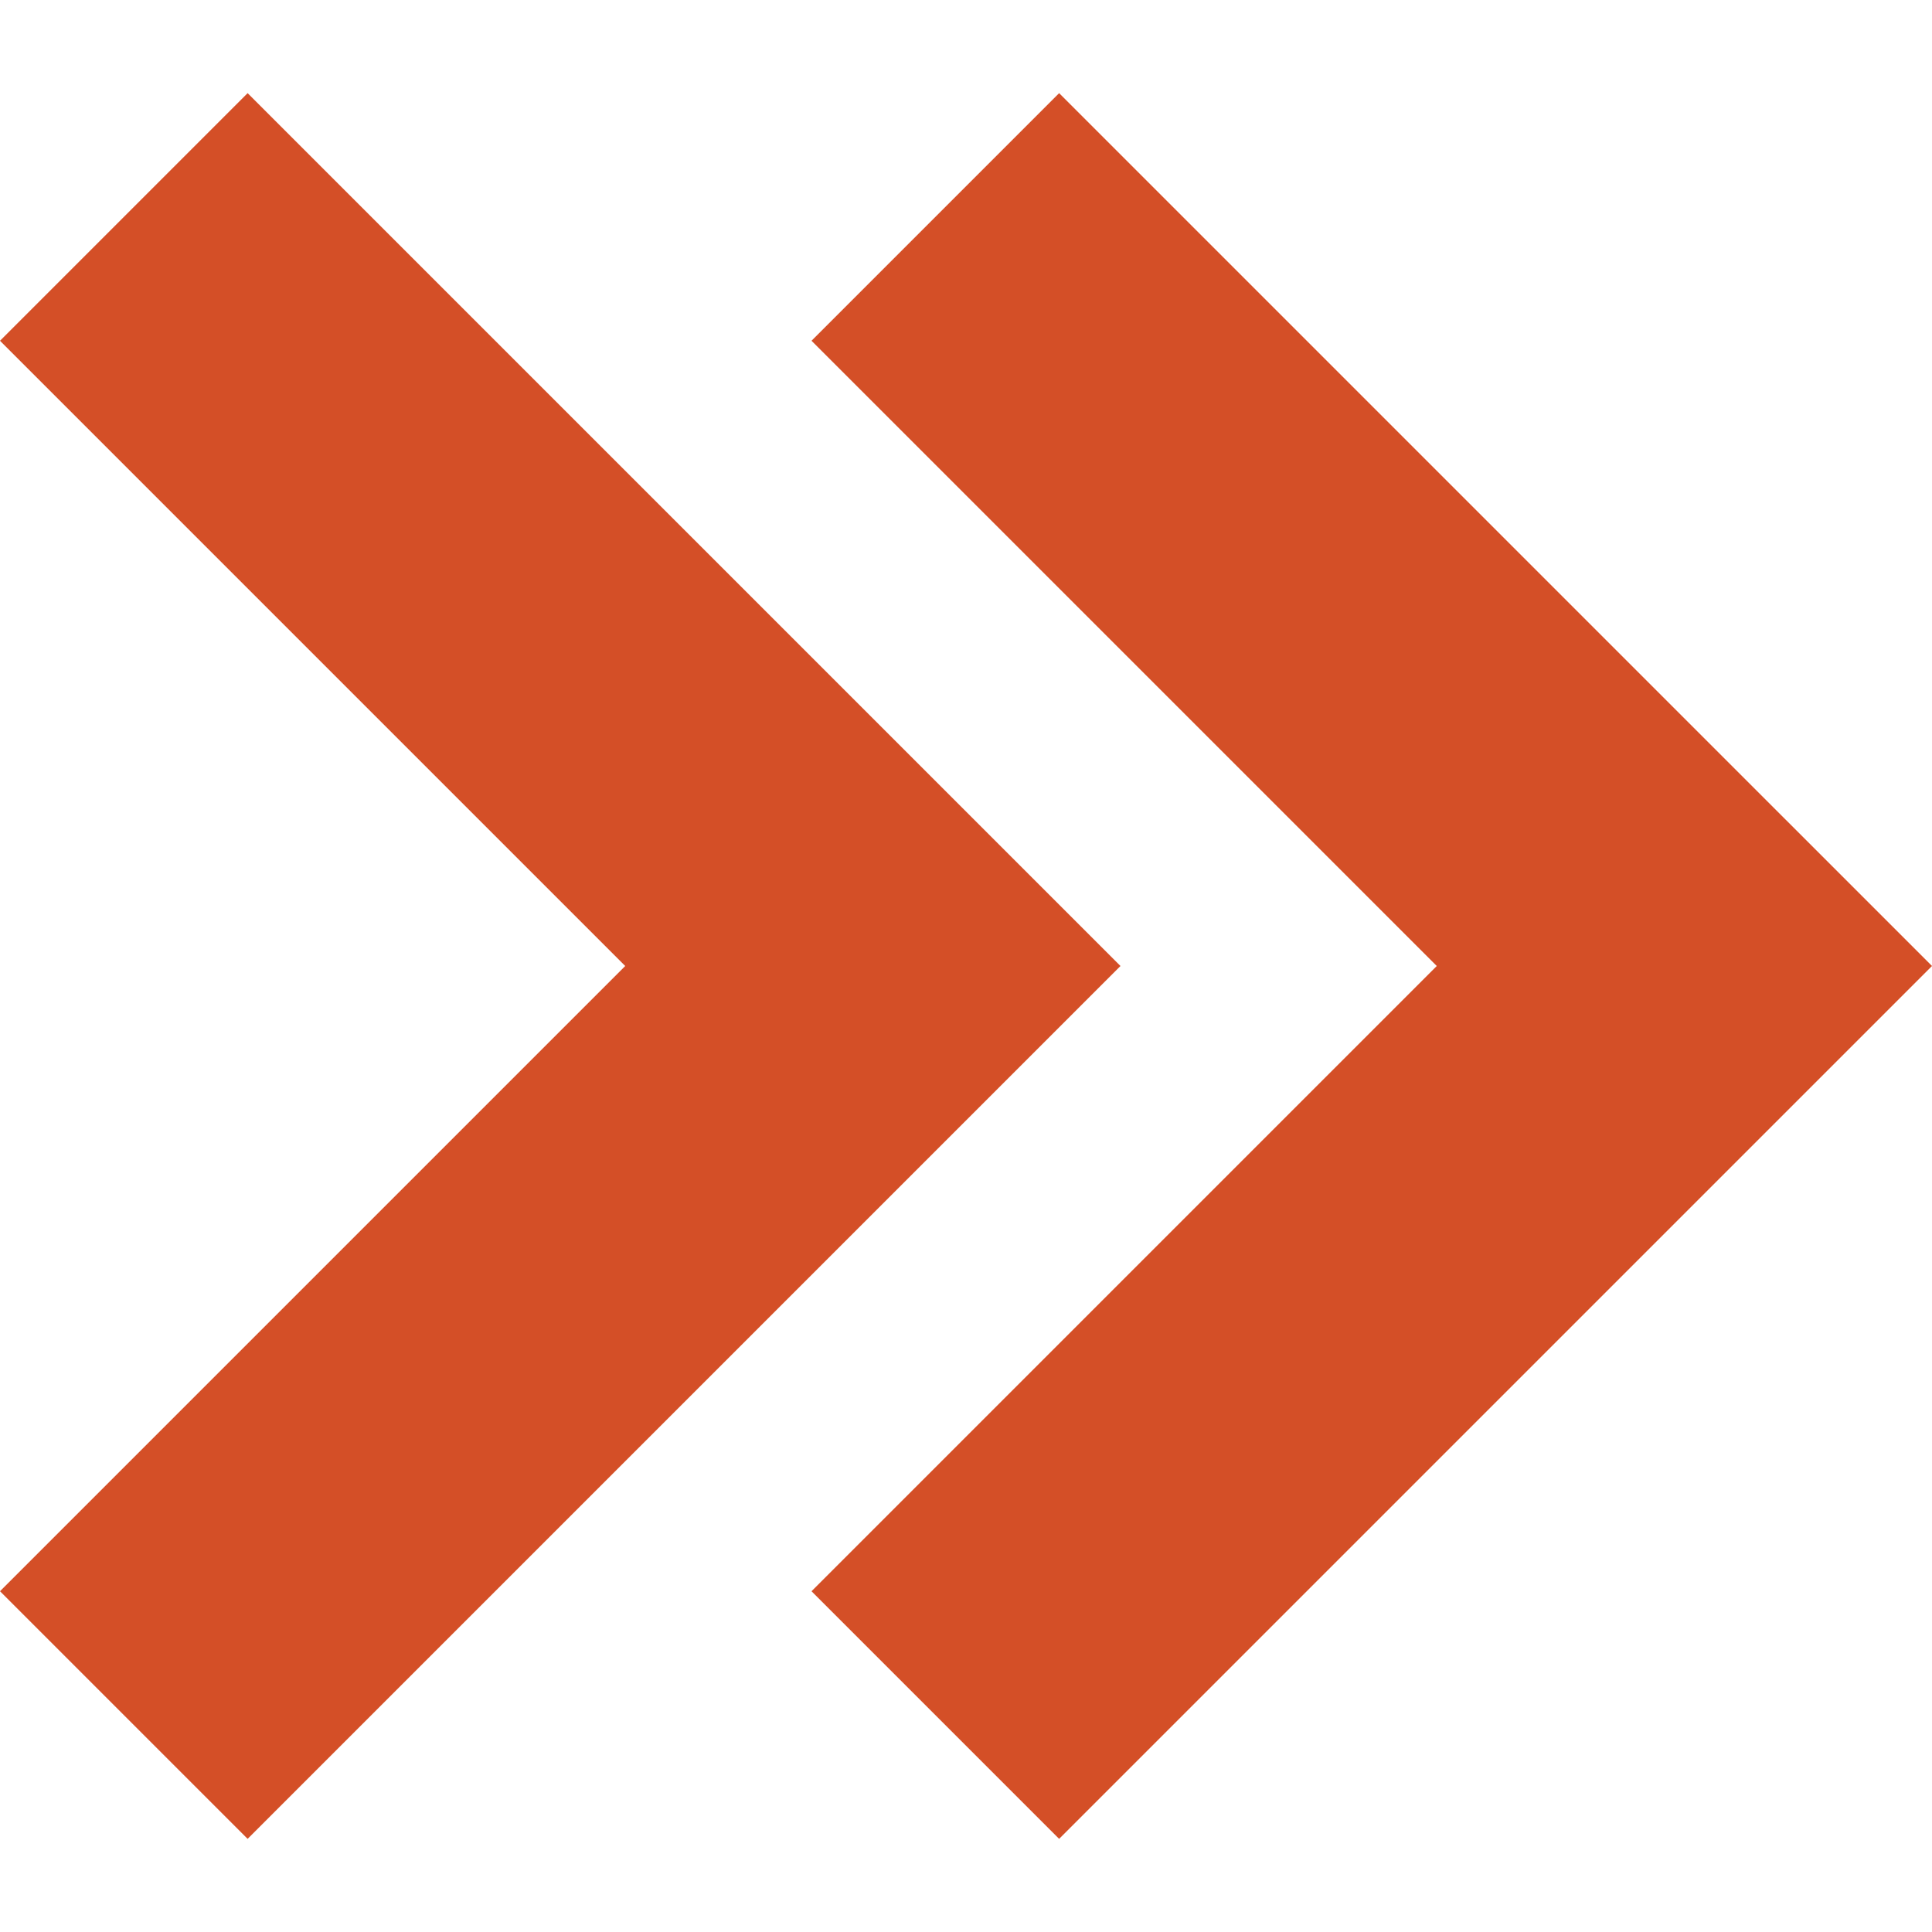
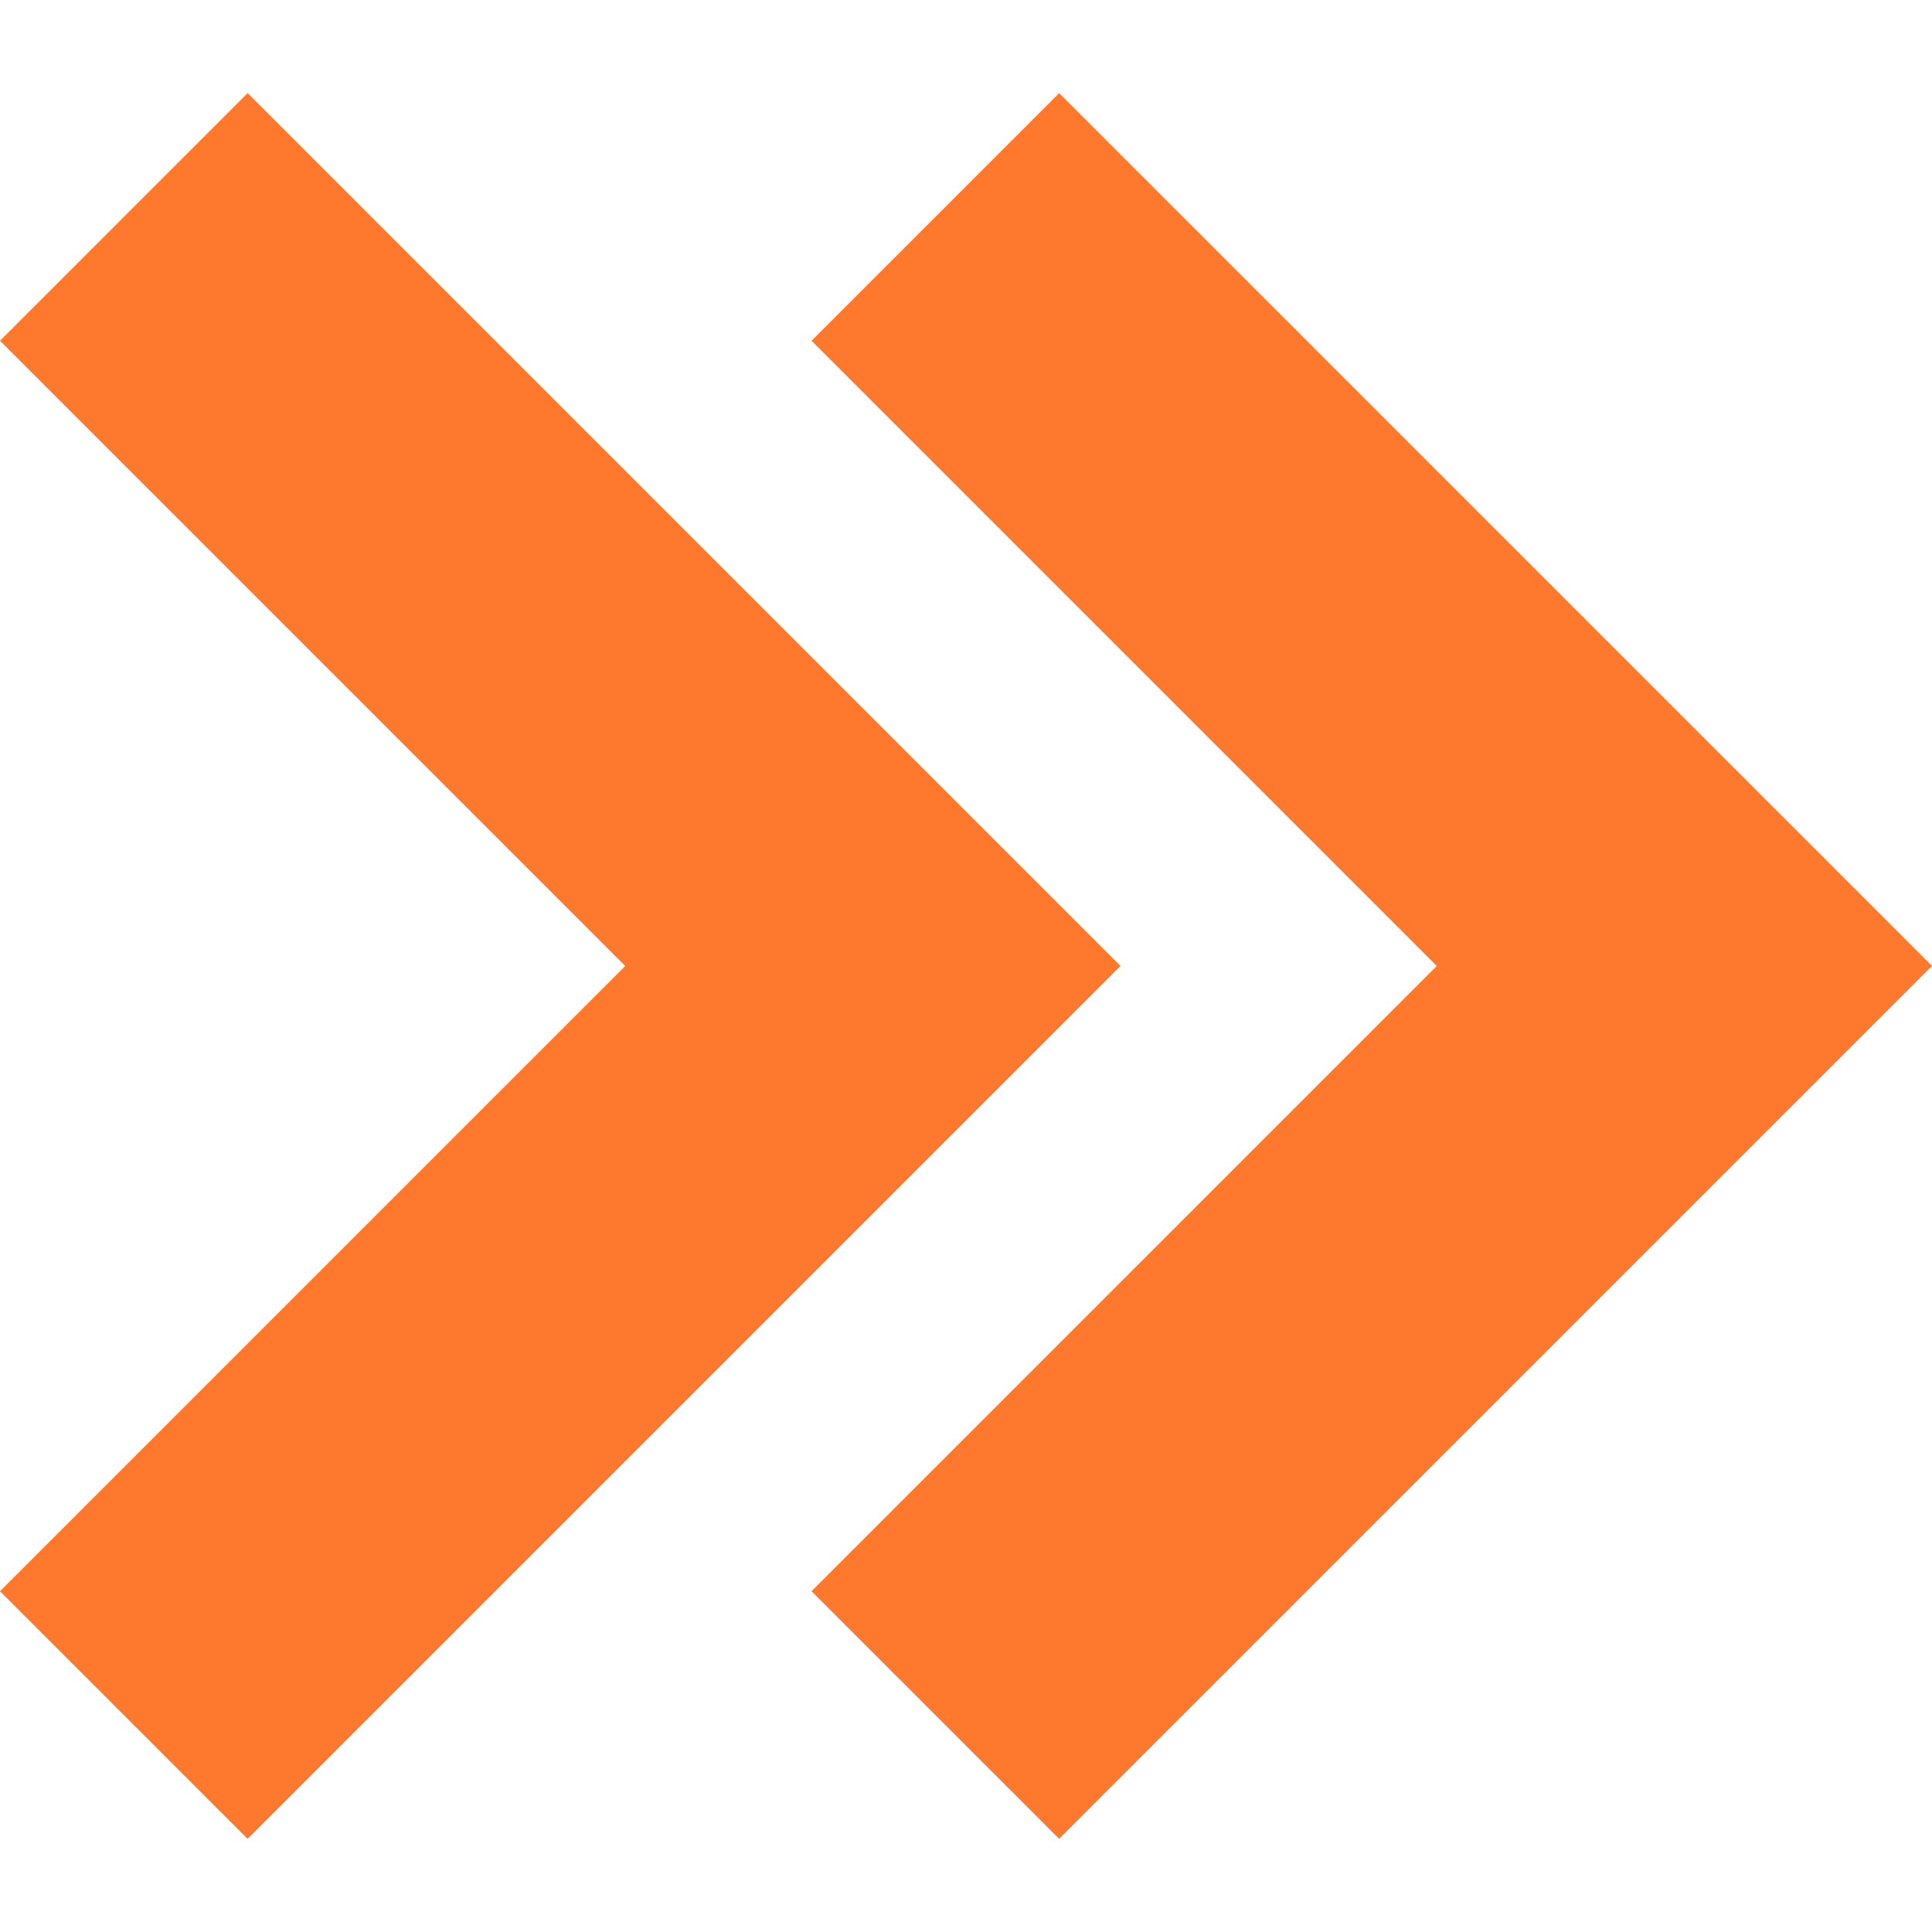
- <svg xmlns="http://www.w3.org/2000/svg" version="1.1" id="Capa_1" x="0px" y="0px" width="220.682px" height="220.682px" viewBox="0 0 220.682 220.682" style="enable-background:new 0 0 220.682 220.682;" xml:space="preserve" fill="#d44f27">
+ <svg xmlns="http://www.w3.org/2000/svg" version="1.1" id="Capa_1" x="0px" y="0px" width="220.682px" height="220.682px" viewBox="0 0 220.682 220.682" style="enable-background:new 0 0 220.682 220.682;" xml:space="preserve" fill="#fe782d">
  <g>
    <polygon points="92.695,38.924 164.113,110.341 92.695,181.758 120.979,210.043 220.682,110.341 120.979,10.639  " />
    <polygon points="28.284,210.043 127.986,110.341 28.284,10.639 0,38.924 71.417,110.341 0,181.758  " />
  </g>
  <g>
</g>
  <g>
</g>
  <g>
</g>
  <g>
</g>
  <g>
</g>
  <g>
</g>
  <g>
</g>
  <g>
</g>
  <g>
</g>
  <g>
</g>
  <g>
</g>
  <g>
</g>
  <g>
</g>
  <g>
</g>
  <g>
</g>
</svg>
